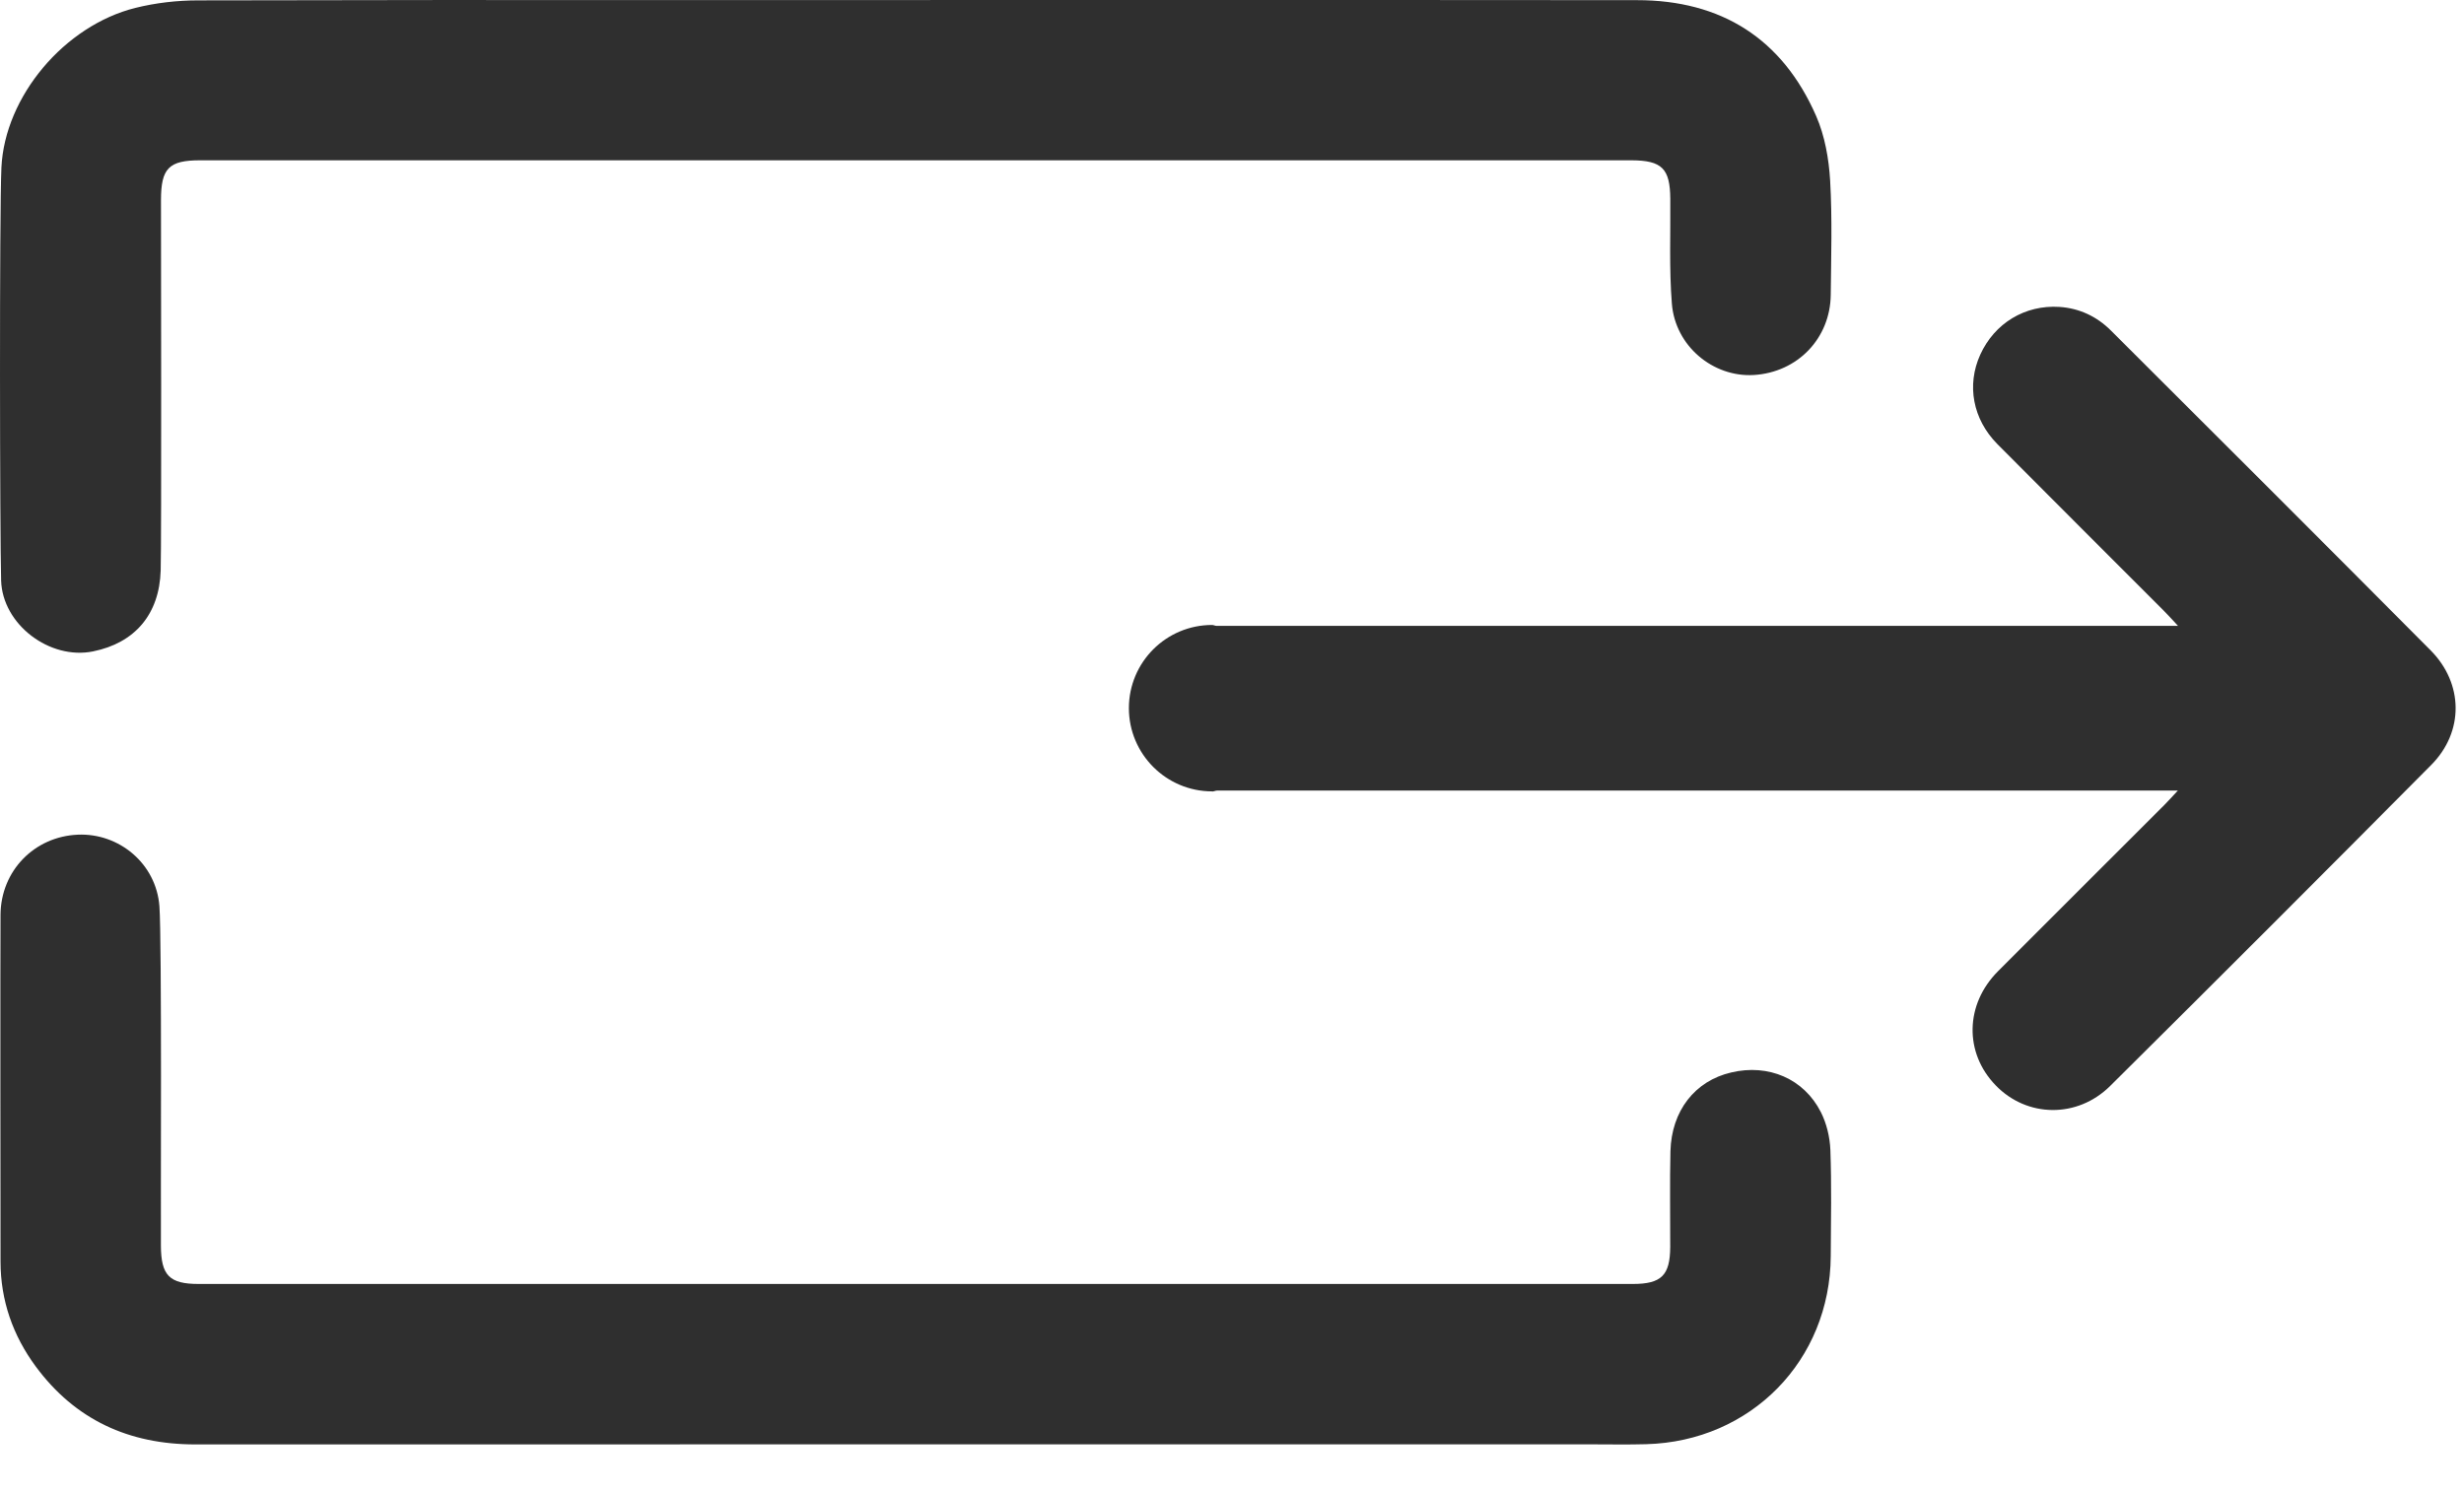
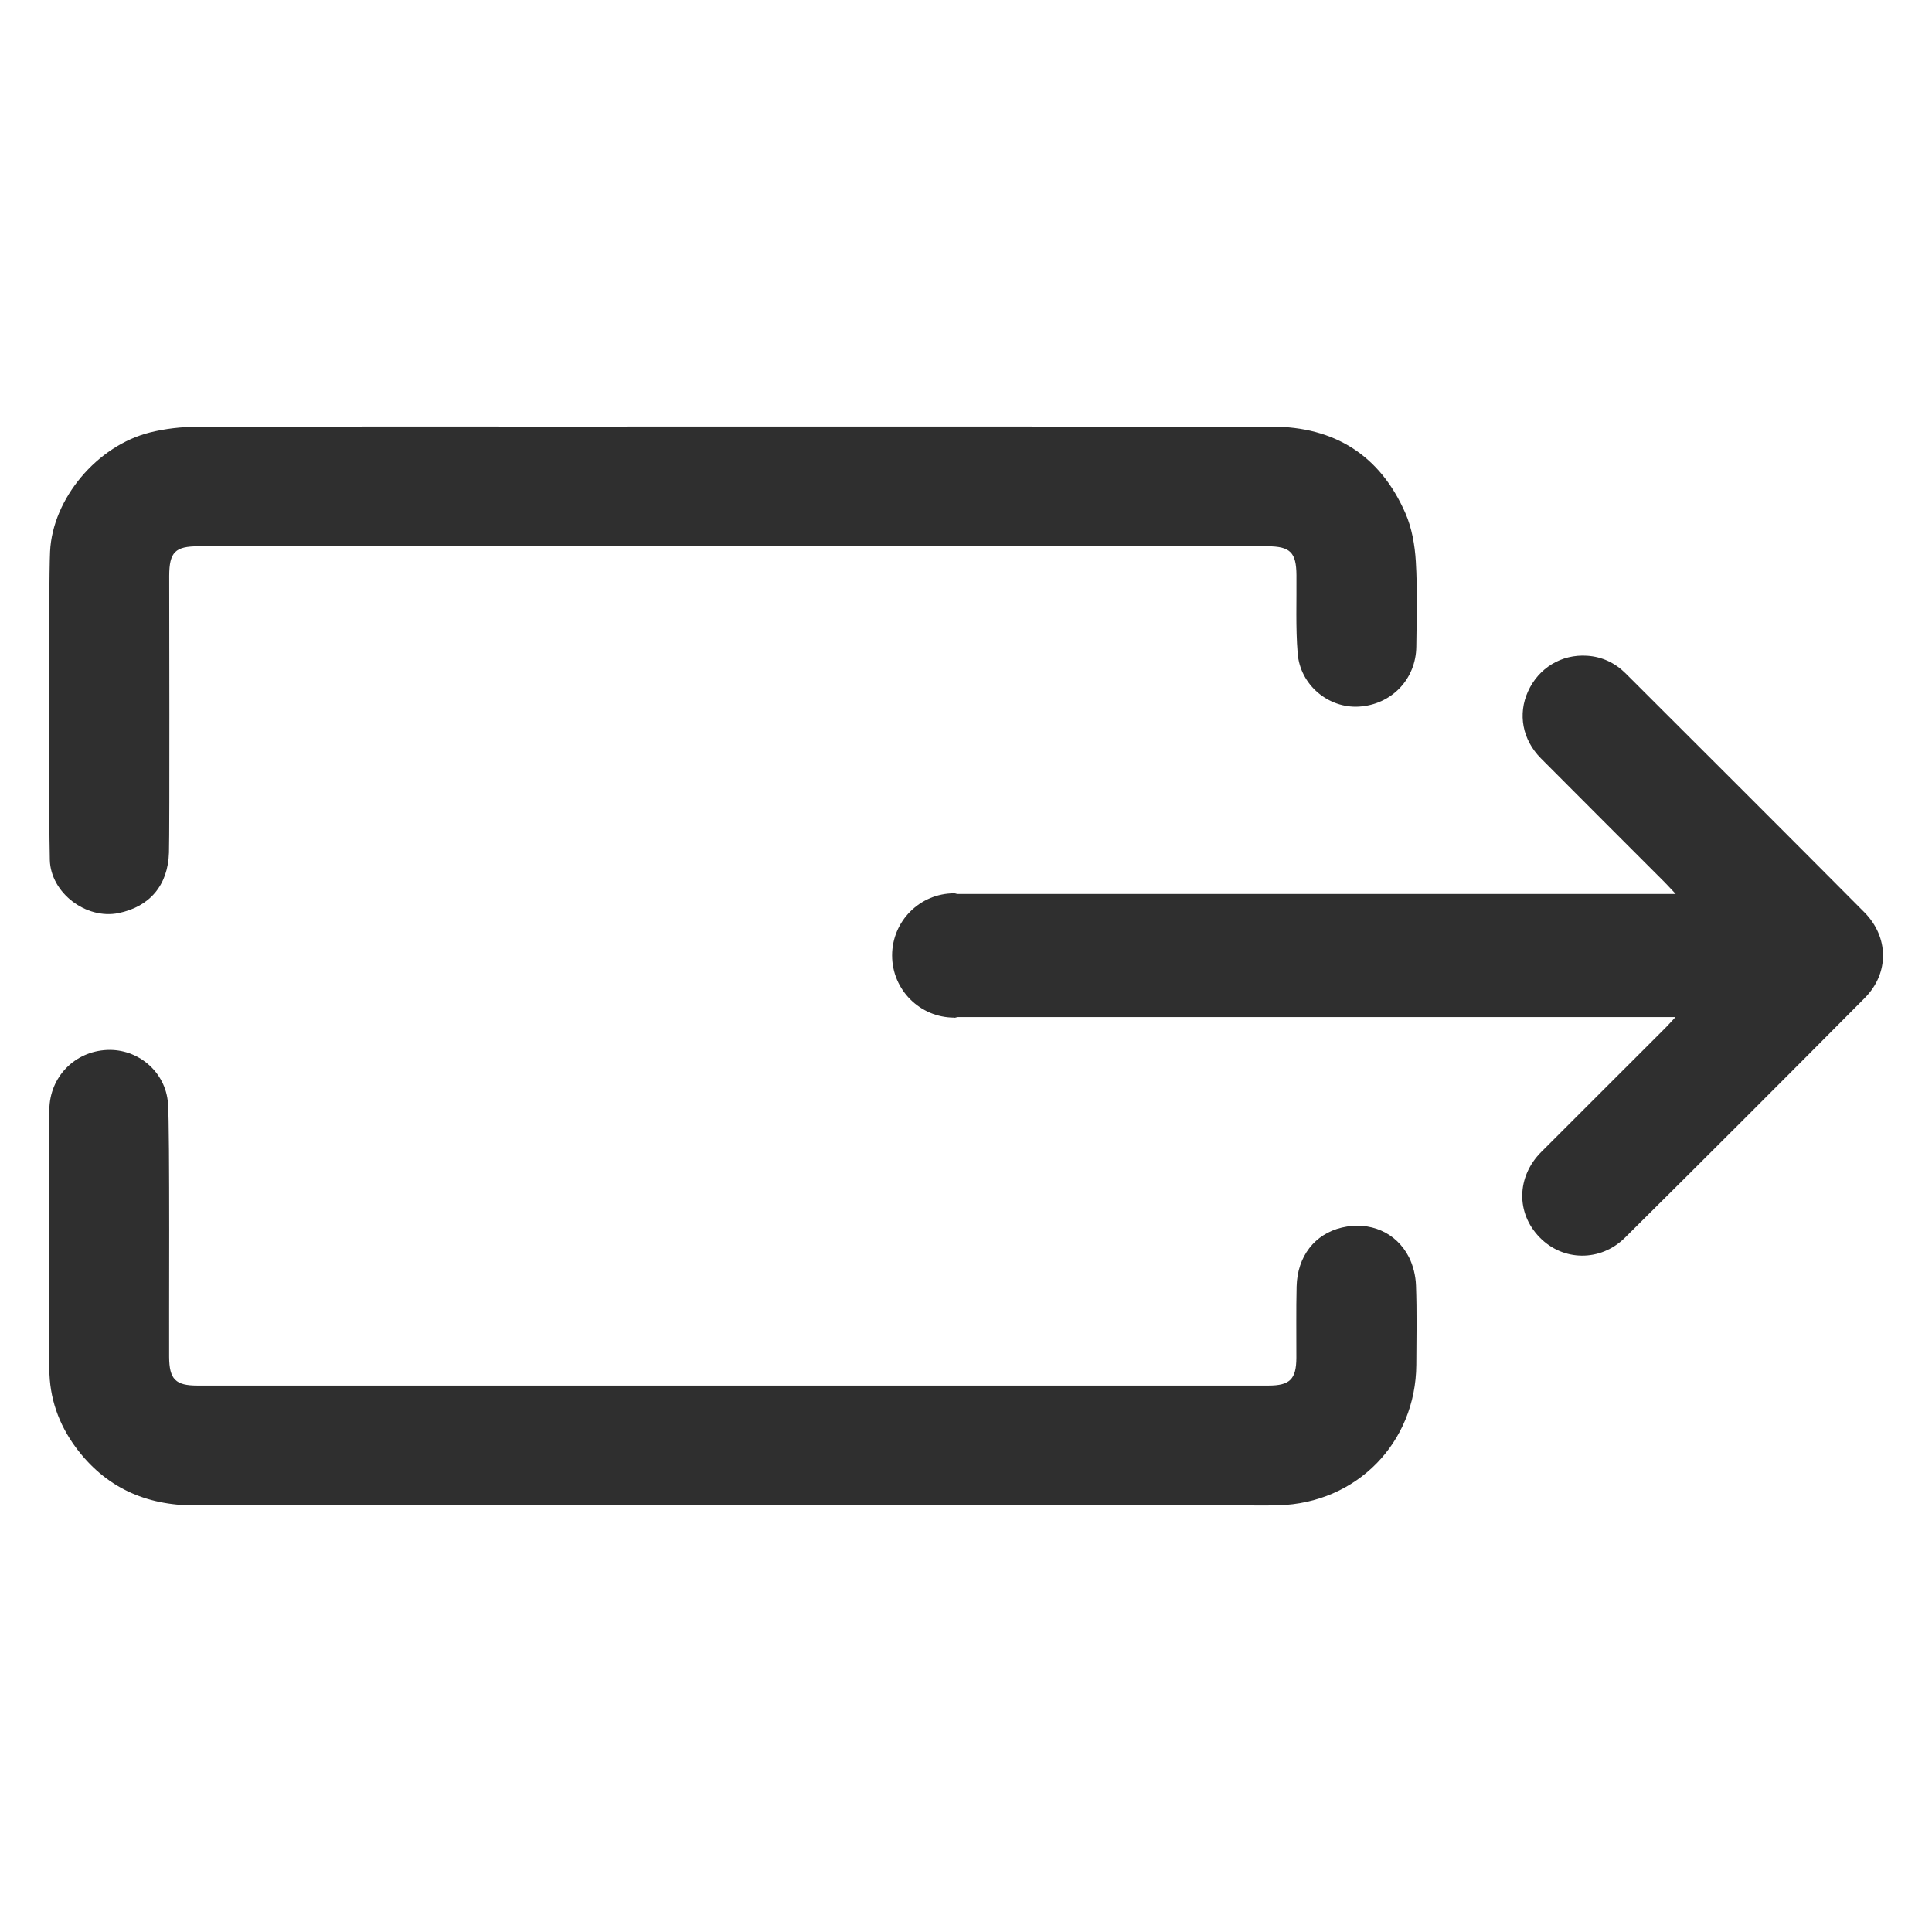
- <svg xmlns="http://www.w3.org/2000/svg" width="33" height="20" viewBox="0 0 33 20" fill="none">
-   <path d="M9.106 0.001C13.379 0.001 17.652 -0.002 21.924 0.002C23.054 0.002 23.871 0.518 24.324 1.555C24.44 1.821 24.494 2.129 24.511 2.421C24.54 2.927 24.524 3.438 24.519 3.946C24.514 4.532 24.074 4.988 23.488 5.023C22.944 5.055 22.436 4.636 22.391 4.067C22.354 3.602 22.374 3.133 22.37 2.665C22.367 2.257 22.259 2.149 21.849 2.147C13.357 2.147 11.174 2.147 2.683 2.147C2.261 2.147 2.157 2.253 2.156 2.678C2.156 3.091 2.164 7.227 2.152 7.64C2.135 8.227 1.807 8.612 1.246 8.725C0.667 8.843 0.032 8.365 0.015 7.775C-0.002 7.172 -0.009 2.845 0.019 2.243C0.064 1.291 0.864 0.343 1.812 0.106C2.085 0.038 2.373 0.005 2.655 0.005C6.908 -0.002 4.853 0.001 9.106 0.001Z" fill="#2F2F2F" />
-   <path d="M9.106 19.347C4.84 19.347 6.882 19.346 2.616 19.347C1.728 19.347 1.007 19.019 0.478 18.302C0.172 17.888 0.008 17.419 0.007 16.9C0.006 16.399 0.003 12.752 0.007 12.25C0.012 11.664 0.46 11.205 1.042 11.18C1.596 11.156 2.092 11.569 2.135 12.138C2.169 12.604 2.151 16.218 2.155 16.686C2.157 17.084 2.268 17.198 2.661 17.198C11.166 17.198 13.363 17.198 21.867 17.198C22.251 17.198 22.367 17.083 22.369 16.702C22.37 16.275 22.362 15.847 22.372 15.421C22.386 14.878 22.7 14.478 23.186 14.365C23.683 14.247 24.159 14.447 24.387 14.897C24.463 15.047 24.507 15.23 24.514 15.401C24.531 15.875 24.522 16.35 24.519 16.824C24.511 18.224 23.448 19.307 22.046 19.344C21.802 19.351 21.558 19.346 21.314 19.346C17.245 19.346 13.176 19.346 9.106 19.346V19.347Z" fill="#2F2F2F" />
-   <path d="M16.232 10.602C16.257 10.602 16.277 10.59 16.301 10.589H29.168C29.089 10.673 29.04 10.729 28.988 10.781C28.245 11.524 27.501 12.265 26.759 13.009C26.316 13.453 26.305 14.103 26.729 14.539C27.147 14.97 27.82 14.983 28.262 14.545C29.701 13.117 31.134 11.684 32.562 10.245C33.002 9.801 32.994 9.156 32.554 8.712C31.13 7.279 29.7 5.852 28.27 4.426C28.081 4.238 27.849 4.129 27.583 4.111C27.12 4.081 26.712 4.33 26.521 4.751C26.337 5.158 26.42 5.615 26.752 5.95C27.492 6.695 28.237 7.436 28.978 8.179C29.033 8.233 29.084 8.291 29.17 8.383H16.293C16.272 8.383 16.255 8.371 16.233 8.371C15.617 8.371 15.119 8.871 15.119 9.485C15.119 10.1 15.619 10.6 16.233 10.6L16.232 10.602Z" fill="#2F2F2F" />
+ <svg xmlns="http://www.w3.org/2000/svg" viewBox="0 0 24 24" fill="none">
+   <path d="M 6.917 5.299 C 9.877 5.299 12.837 5.297 15.797 5.3 C 16.579 5.3 17.145 5.657 17.459 6.376 C 17.539 6.559 17.576 6.773 17.588 6.975 C 17.609 7.326 17.598 7.68 17.594 8.032 C 17.59 8.438 17.285 8.754 16.88 8.778 C 16.503 8.8 16.151 8.51 16.12 8.116 C 16.094 7.793 16.108 7.468 16.105 7.144 C 16.103 6.862 16.028 6.787 15.744 6.786 C 9.862 6.786 8.349 6.786 2.467 6.786 C 2.175 6.786 2.103 6.859 2.102 7.153 C 2.102 7.44 2.108 10.305 2.099 10.591 C 2.087 10.997 1.86 11.264 1.471 11.343 C 1.07 11.424 0.631 11.093 0.619 10.684 C 0.607 10.267 0.602 7.269 0.622 6.852 C 0.653 6.193 1.207 5.536 1.864 5.372 C 2.053 5.325 2.253 5.302 2.447 5.302 C 5.394 5.297 3.97 5.299 6.917 5.299 Z" fill="#2F2F2F" style="" />
+   <path d="M 6.917 18.701 C 3.961 18.701 5.376 18.7 2.421 18.701 C 1.806 18.701 1.306 18.474 0.939 17.977 C 0.728 17.69 0.614 17.365 0.613 17.006 C 0.612 16.659 0.61 14.132 0.613 13.785 C 0.617 13.378 0.927 13.061 1.33 13.043 C 1.714 13.026 2.058 13.313 2.087 13.707 C 2.111 14.029 2.098 16.533 2.101 16.857 C 2.103 17.134 2.18 17.212 2.452 17.212 C 8.343 17.212 9.866 17.212 15.757 17.212 C 16.023 17.212 16.103 17.133 16.104 16.868 C 16.105 16.573 16.1 16.276 16.107 15.981 C 16.116 15.605 16.334 15.328 16.67 15.249 C 17.015 15.168 17.345 15.307 17.503 15.618 C 17.555 15.722 17.586 15.849 17.59 15.967 C 17.602 16.296 17.596 16.625 17.594 16.953 C 17.588 17.923 16.852 18.673 15.881 18.699 C 15.712 18.704 15.543 18.7 15.374 18.7 C 12.555 18.7 9.736 18.7 6.917 18.7 L 6.917 18.701 Z" fill="#2F2F2F" style="" />
+   <path d="M 11.853 12.643 C 11.871 12.643 11.884 12.635 11.901 12.634 L 20.814 12.634 C 20.76 12.692 20.726 12.731 20.69 12.767 C 20.175 13.281 19.66 13.795 19.146 14.31 C 18.839 14.618 18.831 15.068 19.125 15.37 C 19.414 15.669 19.881 15.678 20.187 15.374 C 21.184 14.385 22.177 13.392 23.166 12.396 C 23.471 12.088 23.465 11.641 23.16 11.333 C 22.174 10.341 21.183 9.352 20.193 8.364 C 20.062 8.234 19.901 8.158 19.716 8.146 C 19.396 8.125 19.113 8.298 18.981 8.59 C 18.854 8.871 18.911 9.188 19.141 9.42 C 19.654 9.936 20.17 10.45 20.683 10.964 C 20.721 11.002 20.756 11.042 20.816 11.105 L 11.896 11.105 C 11.881 11.105 11.869 11.097 11.854 11.097 C 11.427 11.097 11.082 11.443 11.082 11.869 C 11.082 12.295 11.428 12.641 11.854 12.641 L 11.853 12.643 Z" fill="#2F2F2F" style="" />
</svg>
